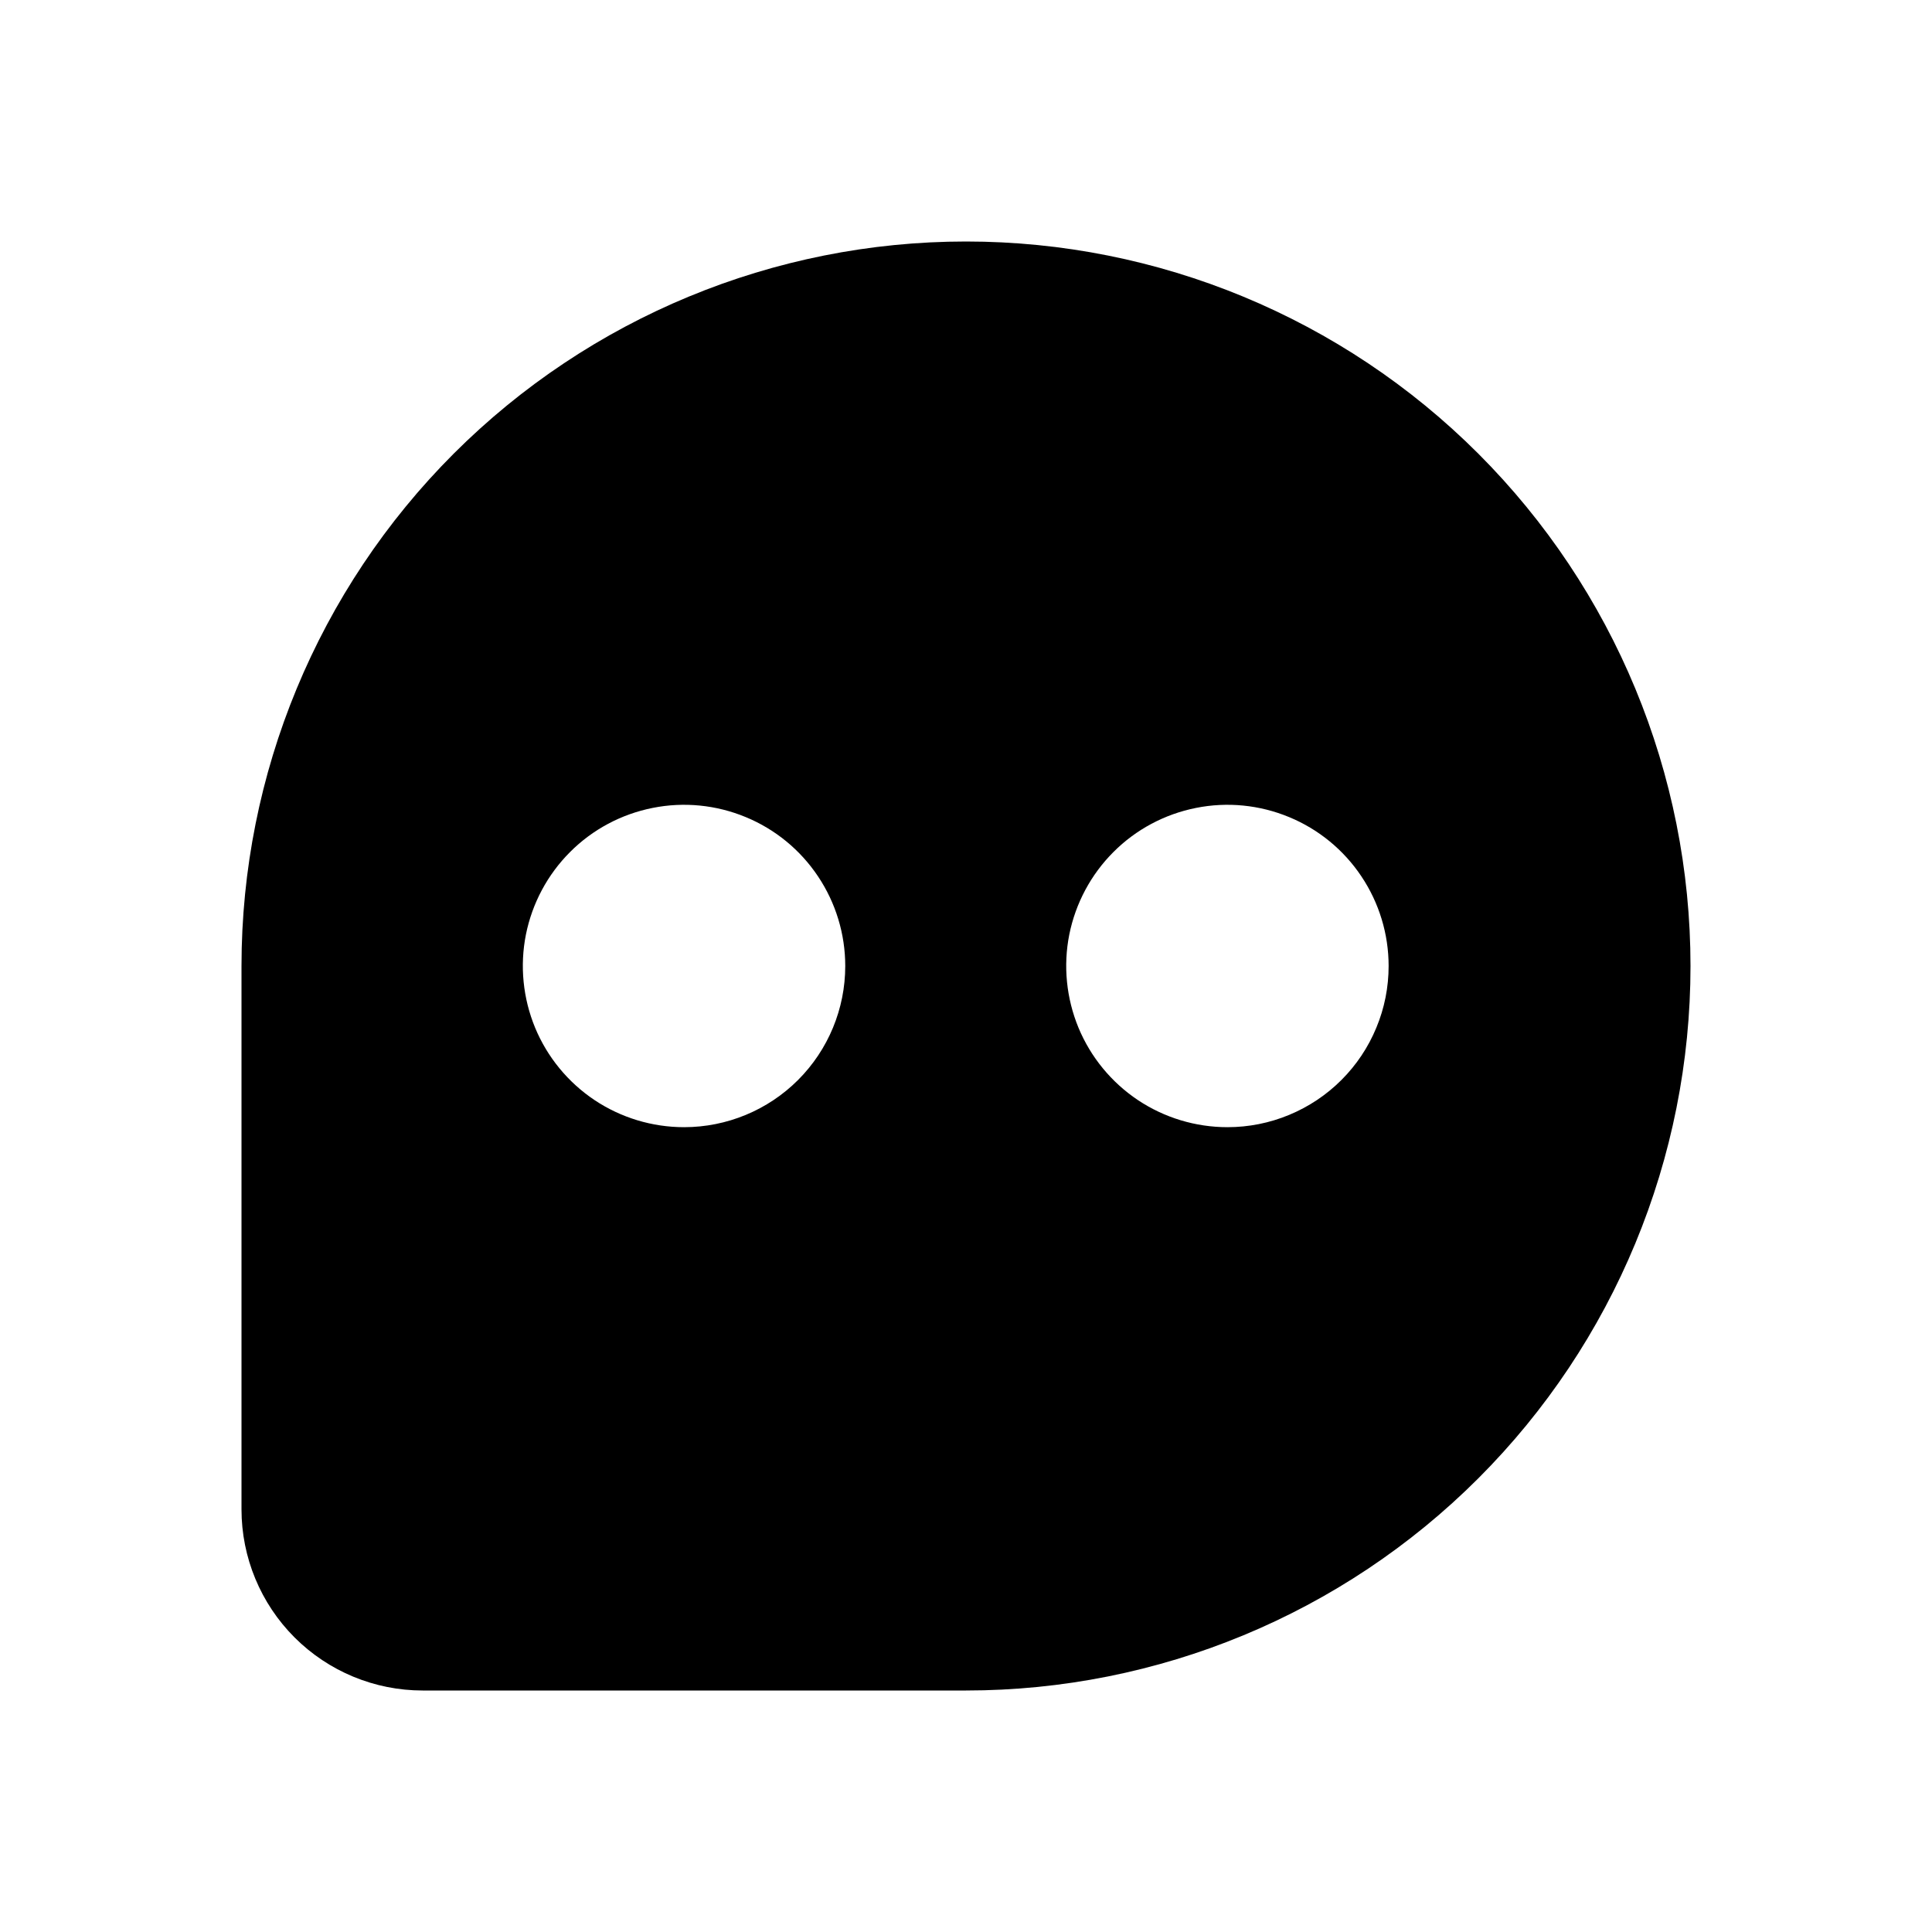
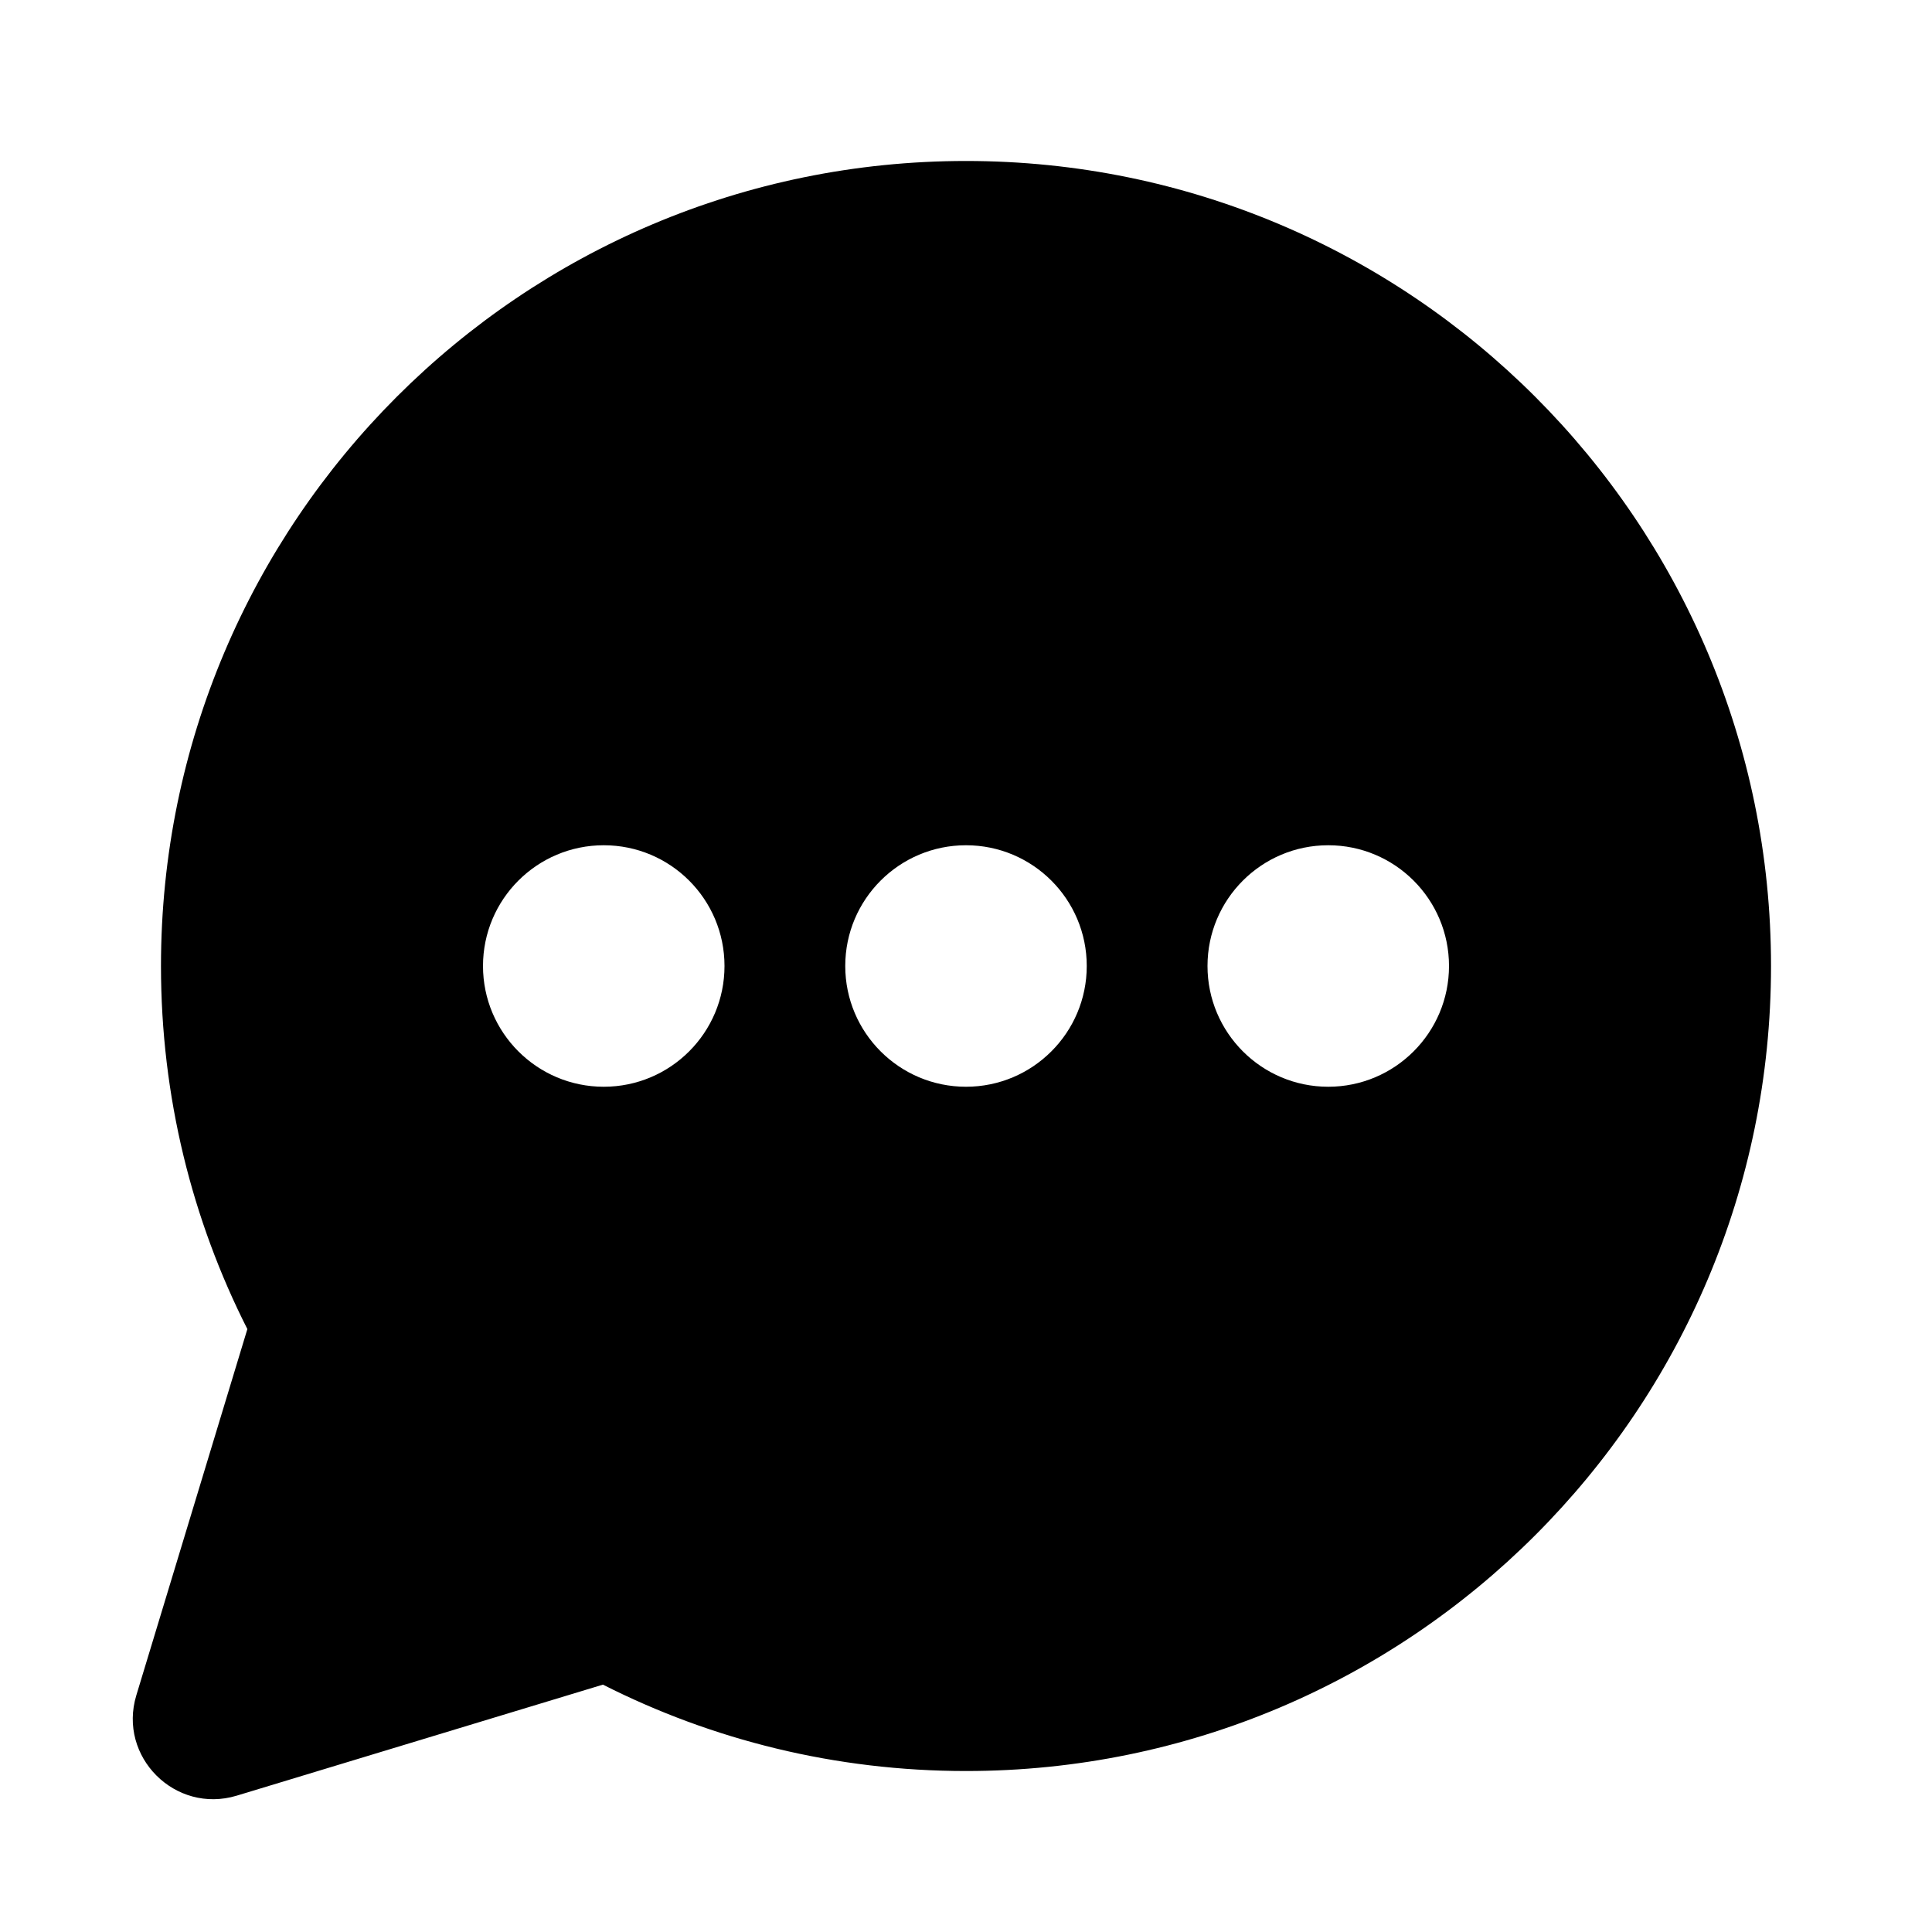
<svg xmlns="http://www.w3.org/2000/svg" width="28" height="28" viewBox="0 0 28 28" fill="none">
-   <path d="M14 3.5C11.215 3.5 8.545 4.606 6.575 6.575C4.606 8.545 3.5 11.215 3.5 14V21.875C3.5 22.571 3.777 23.239 4.269 23.731C4.761 24.223 5.429 24.5 6.125 24.5H14C16.785 24.5 19.456 23.394 21.425 21.425C23.394 19.456 24.5 16.785 24.5 14C24.5 11.215 23.394 8.545 21.425 6.575C19.456 4.606 16.785 3.5 14 3.5V3.5ZM9.914 16.336C9.452 16.336 9 16.199 8.616 15.943C8.232 15.686 7.932 15.321 7.755 14.894C7.579 14.467 7.532 13.997 7.622 13.544C7.713 13.091 7.935 12.675 8.262 12.348C8.588 12.021 9.005 11.799 9.458 11.709C9.911 11.618 10.381 11.665 10.808 11.842C11.235 12.018 11.6 12.318 11.856 12.702C12.113 13.086 12.25 13.538 12.25 14C12.25 14.62 12.004 15.214 11.566 15.652C11.128 16.09 10.533 16.336 9.914 16.336V16.336ZM17.789 16.336C17.327 16.336 16.875 16.199 16.491 15.943C16.107 15.686 15.807 15.321 15.63 14.894C15.454 14.467 15.407 13.997 15.497 13.544C15.588 13.091 15.81 12.675 16.137 12.348C16.463 12.021 16.88 11.799 17.333 11.709C17.786 11.618 18.256 11.665 18.683 11.842C19.11 12.018 19.475 12.318 19.731 12.702C19.988 13.086 20.125 13.538 20.125 14C20.125 14.307 20.065 14.611 19.947 14.894C19.83 15.178 19.658 15.435 19.441 15.652C19.224 15.869 18.966 16.041 18.683 16.158C18.399 16.276 18.096 16.336 17.789 16.336V16.336Z" fill="black" />
+   <path d="M25.667 14C25.667 20.443 20.443 25.667 14 25.667C12.107 25.667 10.319 25.216 8.738 24.415L3.431 26.024C2.539 26.294 1.705 25.461 1.976 24.569L3.585 19.262C2.784 17.681 2.333 15.893 2.333 14C2.333 7.557 7.557 2.333 14 2.333C20.443 2.333 25.667 7.557 25.667 14ZM8.75 15.75C9.717 15.75 10.5 14.966 10.5 14C10.5 13.033 9.717 12.25 8.75 12.25C7.784 12.25 7 13.033 7 14C7 14.966 7.784 15.75 8.75 15.75ZM15.75 14C15.75 13.033 14.966 12.25 14 12.25C13.034 12.25 12.25 13.033 12.25 14C12.25 14.966 13.034 15.75 14 15.75C14.966 15.75 15.75 14.966 15.75 14ZM19.25 15.75C20.216 15.75 21 14.966 21 14C21 13.033 20.216 12.25 19.25 12.25C18.284 12.25 17.5 13.033 17.5 14C17.5 14.966 18.284 15.75 19.25 15.75Z" fill="black" />
</svg>
